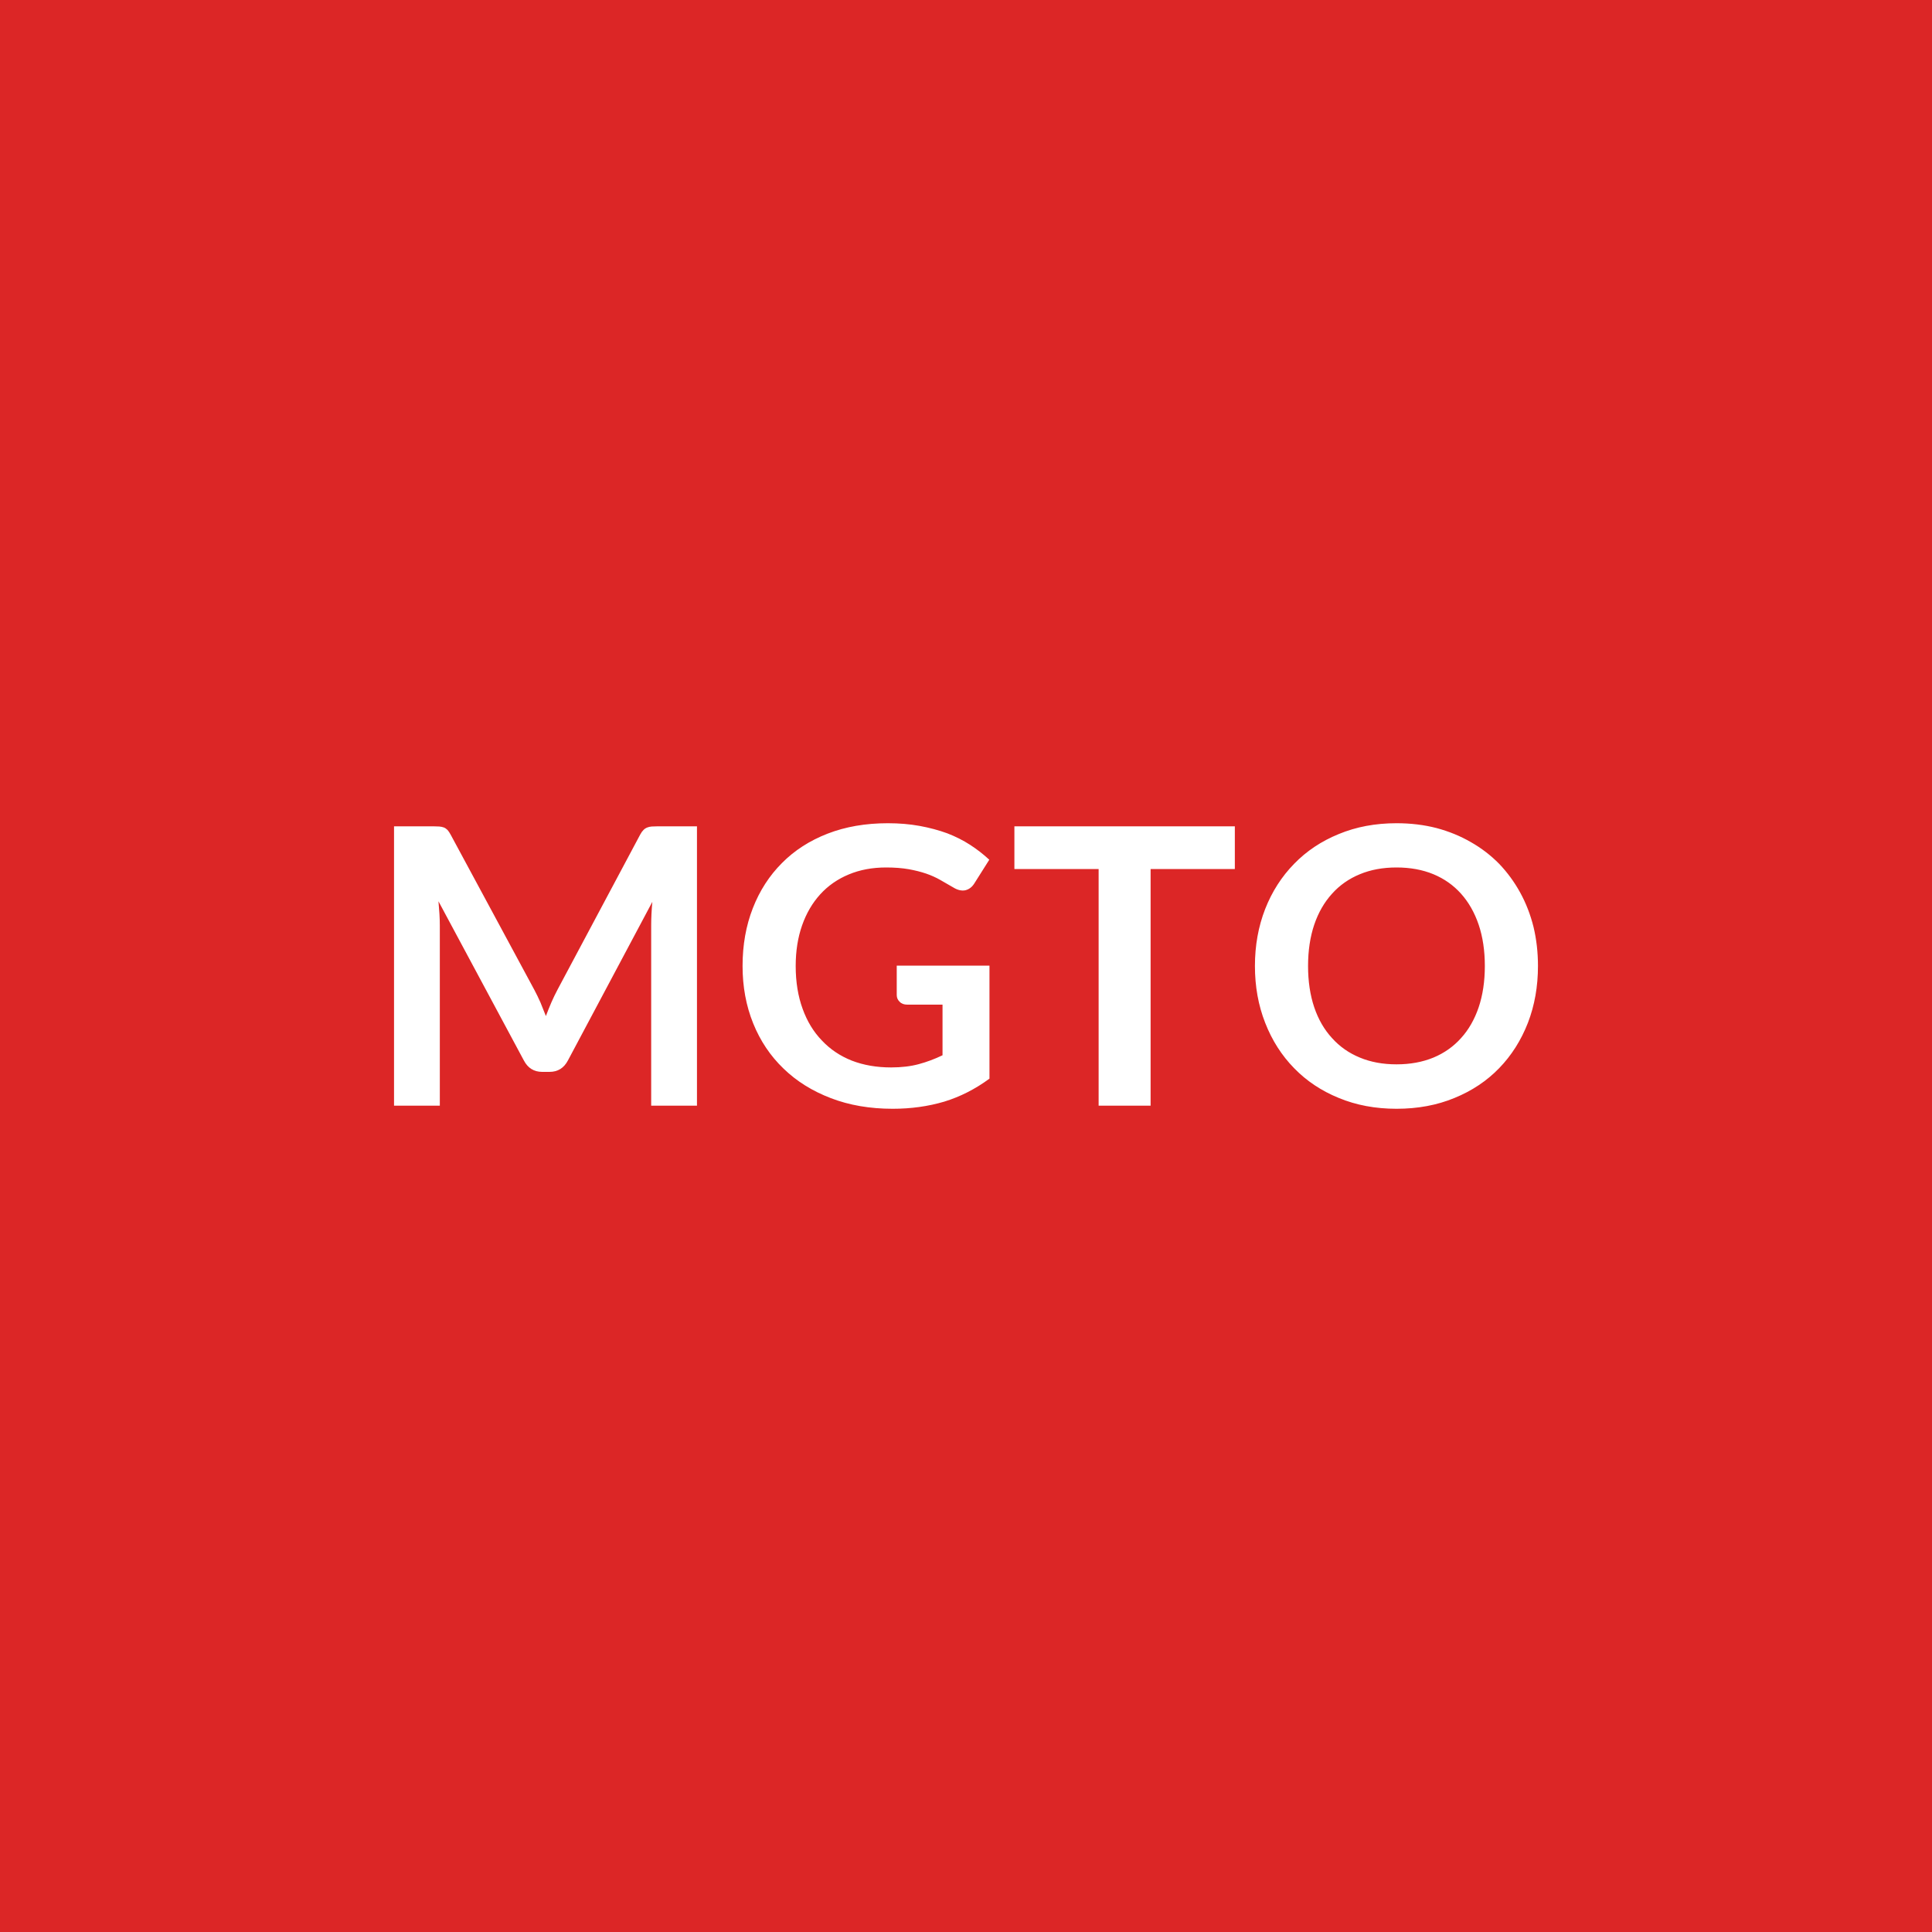
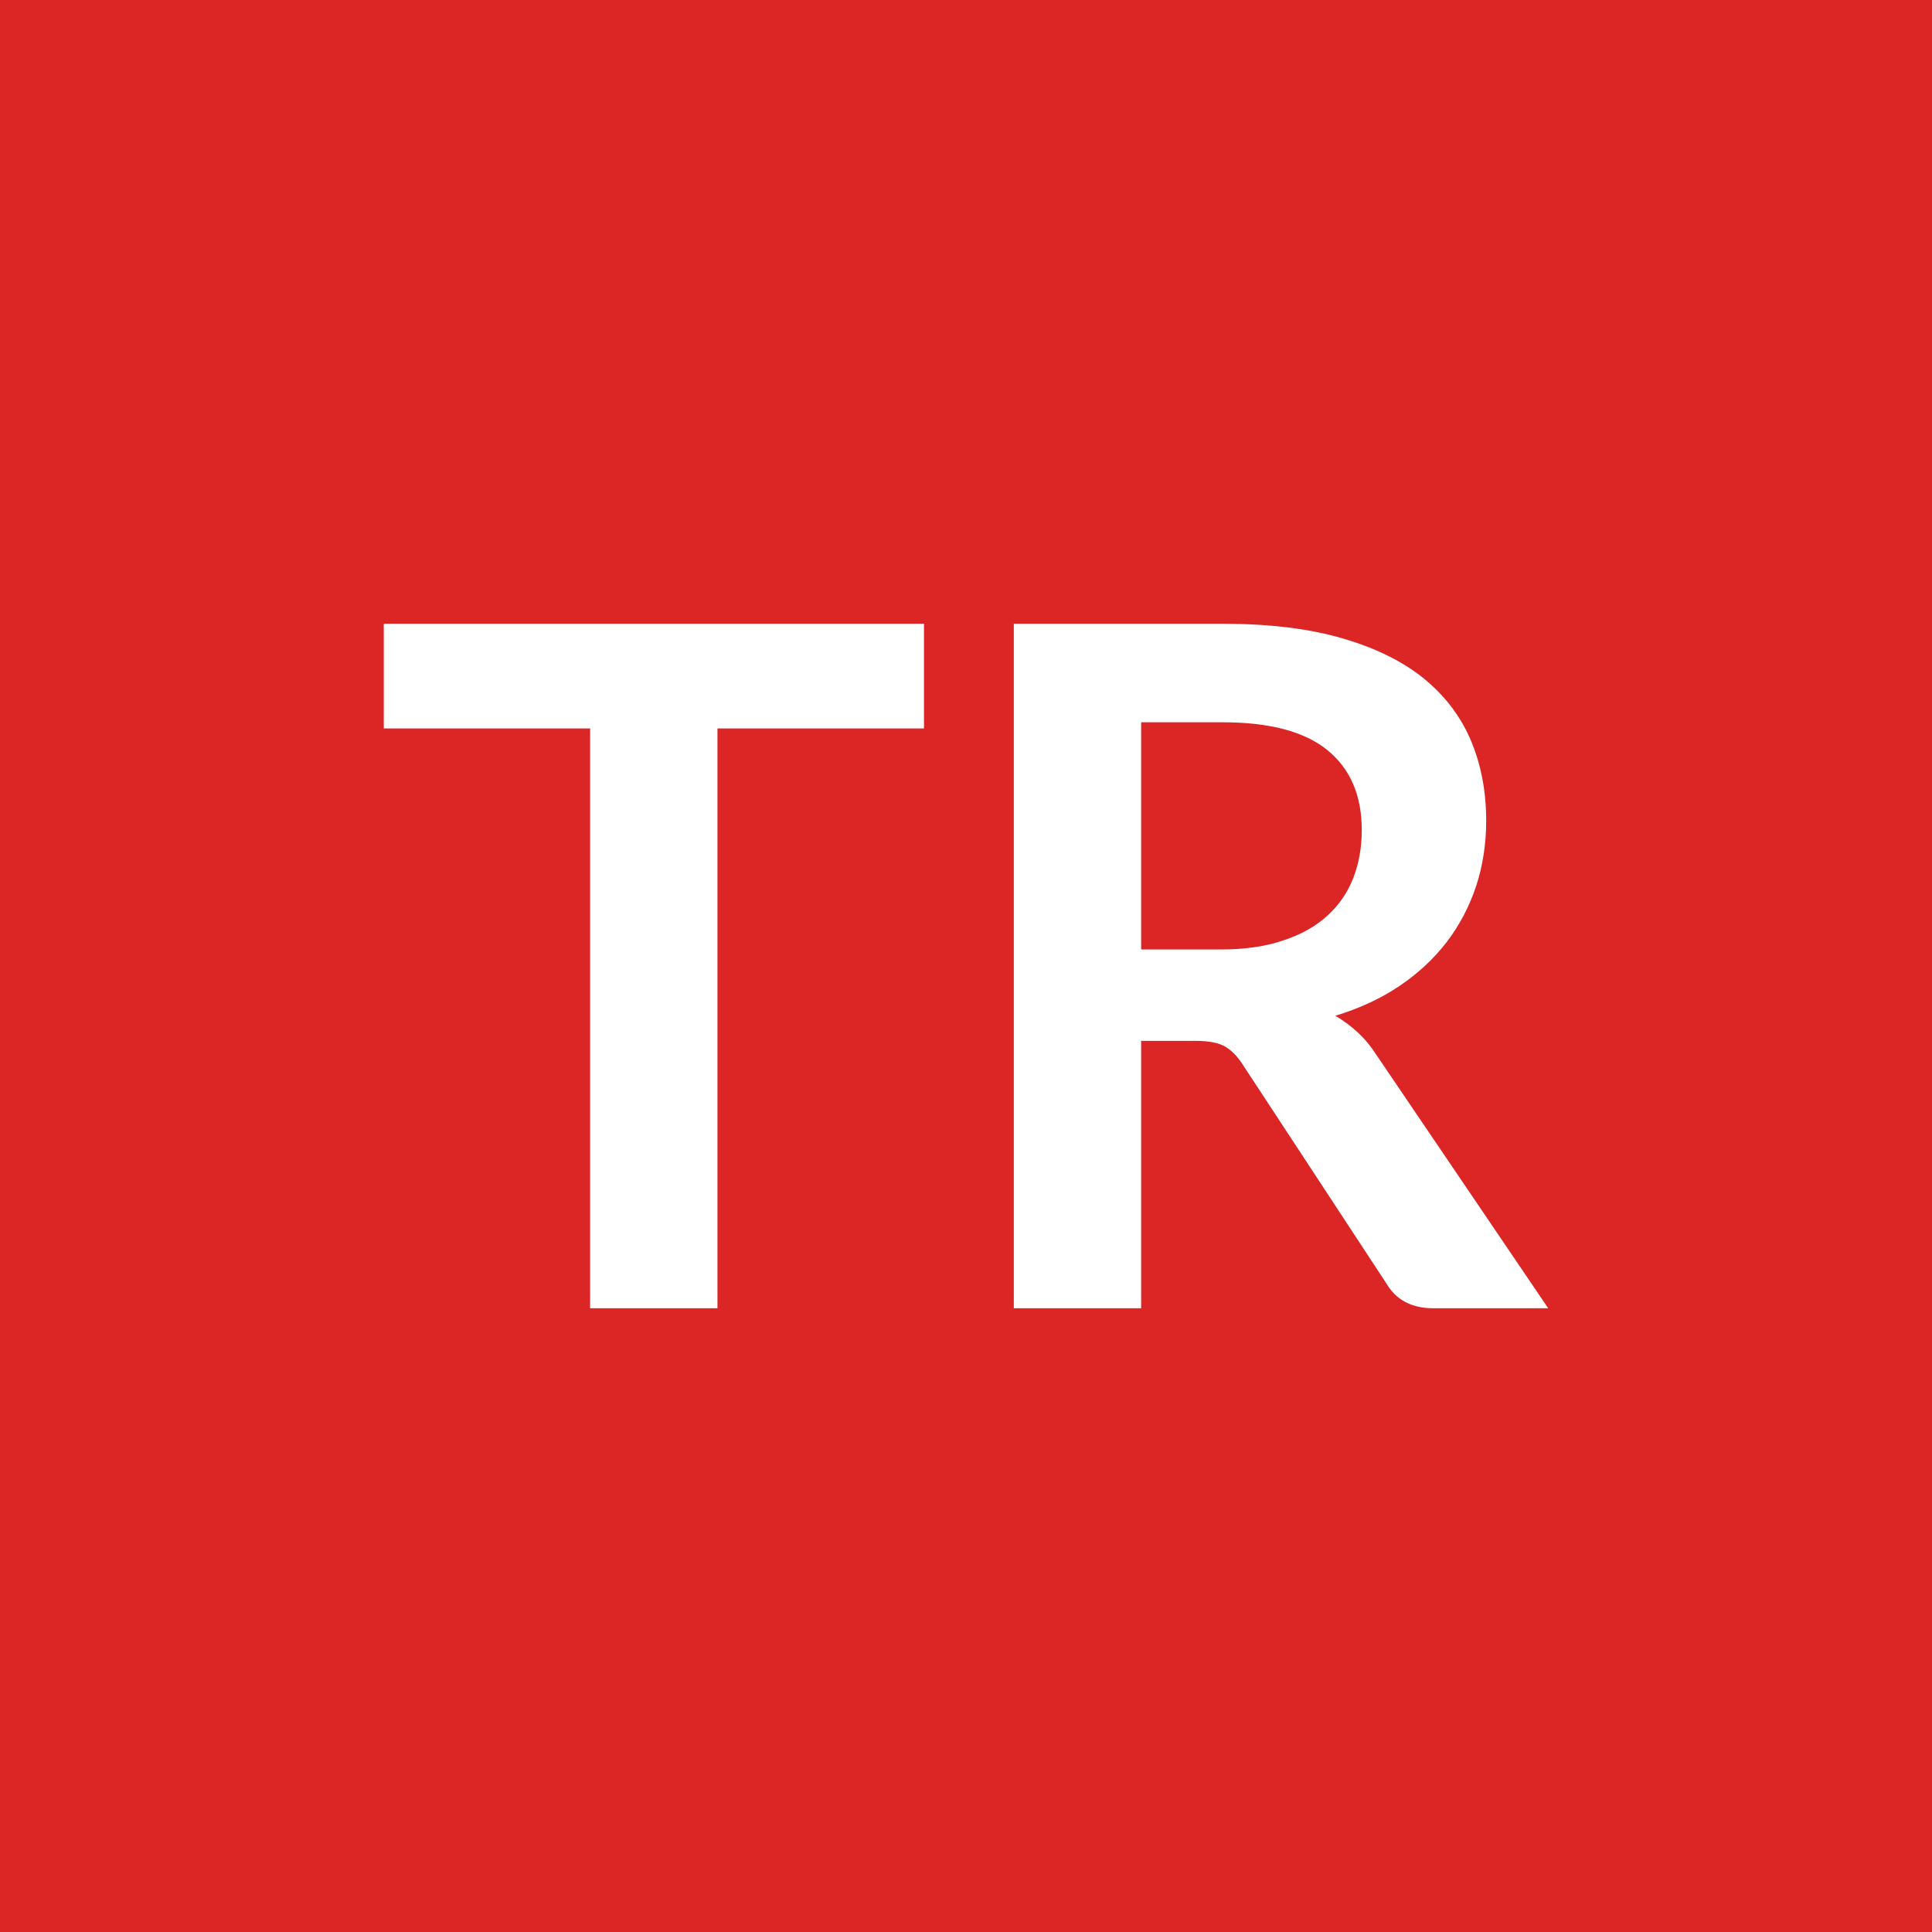
<svg xmlns="http://www.w3.org/2000/svg" width="100" height="100" viewBox="0 0 100 100">
  <rect width="100%" height="100%" fill="#dc2626" />
-   <path fill="#ffffff" d="M34.045 42.77h2.03v14.46h-2.37v-9.34q0-.56.06-1.21l-4.37 8.21q-.31.59-.95.59h-.38q-.64 0-.95-.59l-4.42-8.24q.03.33.05.65t.02.59v9.34h-2.37V42.77h2.03q.18 0 .31.01t.24.05q.1.04.19.13.08.09.16.24l4.33 8.03q.17.32.32.66.14.34.28.7.14-.37.29-.72.15-.34.32-.66l4.27-8.01q.08-.15.17-.24t.2-.13q.1-.04.23-.05t.31-.01m12.37 7.21h4.8v5.85q-1.1.81-2.34 1.19-1.25.37-2.67.37-1.77 0-3.2-.55-1.44-.55-2.45-1.53-1.02-.98-1.57-2.34t-.55-2.97q0-1.63.53-2.99t1.51-2.34q.97-.98 2.36-1.52t3.12-.54q.88 0 1.65.14.76.14 1.42.38.65.25 1.19.6t.99.77l-.77 1.22q-.18.29-.47.36-.29.06-.63-.15l-.66-.38q-.33-.19-.73-.33-.41-.14-.91-.23-.51-.09-1.17-.09-1.07 0-1.93.36-.87.36-1.48 1.03t-.94 1.61-.33 2.1q0 1.24.36 2.22.35.97 1 1.64.64.68 1.55 1.04.91.35 2.03.35.8 0 1.43-.17t1.23-.46V52h-1.82q-.26 0-.4-.15-.15-.14-.15-.35zm17.5-7.21v2.21h-4.36v12.25h-2.69V44.98h-4.36v-2.21zM79.605 50q0 1.59-.52 2.94-.53 1.36-1.49 2.35t-2.31 1.54q-1.35.56-3 .56-1.64 0-2.99-.56-1.35-.55-2.31-1.54-.97-.99-1.5-2.35-.53-1.35-.53-2.94t.53-2.95q.53-1.35 1.5-2.34.96-.99 2.31-1.54 1.35-.56 2.99-.56 1.1 0 2.07.25.97.26 1.78.73.81.46 1.46 1.12.64.67 1.09 1.49t.69 1.78q.23.96.23 2.02m-2.75 0q0-1.19-.32-2.14-.32-.94-.91-1.6t-1.43-1.01q-.85-.35-1.91-.35t-1.9.35q-.85.35-1.44 1.01-.6.66-.92 1.6-.32.95-.32 2.14t.32 2.14q.32.94.92 1.59.59.66 1.44 1.01.84.35 1.9.35t1.91-.35q.84-.35 1.43-1.01.59-.65.91-1.59.32-.95.32-2.14" />
+   <path fill="#ffffff" d="M47.825 32.285v5.42h-10.69v30.01h-6.59v-30.01h-10.68v-5.42zm11.24 16.86h4.12q1.86 0 3.24-.47 1.39-.46 2.28-1.28.9-.82 1.34-1.95t.44-2.48q0-2.69-1.78-4.14-1.77-1.44-5.42-1.44h-4.22zm12.2 5.49 8.87 13.08h-5.95q-1.69 0-2.45-1.32l-7.45-11.35q-.42-.63-.92-.9t-1.48-.27h-2.82v13.84h-6.59v-35.43h10.81q3.6 0 6.18.75 2.59.75 4.24 2.09 1.65 1.35 2.44 3.23.78 1.87.78 4.13 0 1.78-.52 3.38-.53 1.59-1.52 2.89-1 1.3-2.45 2.28-1.46.98-3.32 1.54.63.37 1.17.87t.98 1.19" />
</svg>
